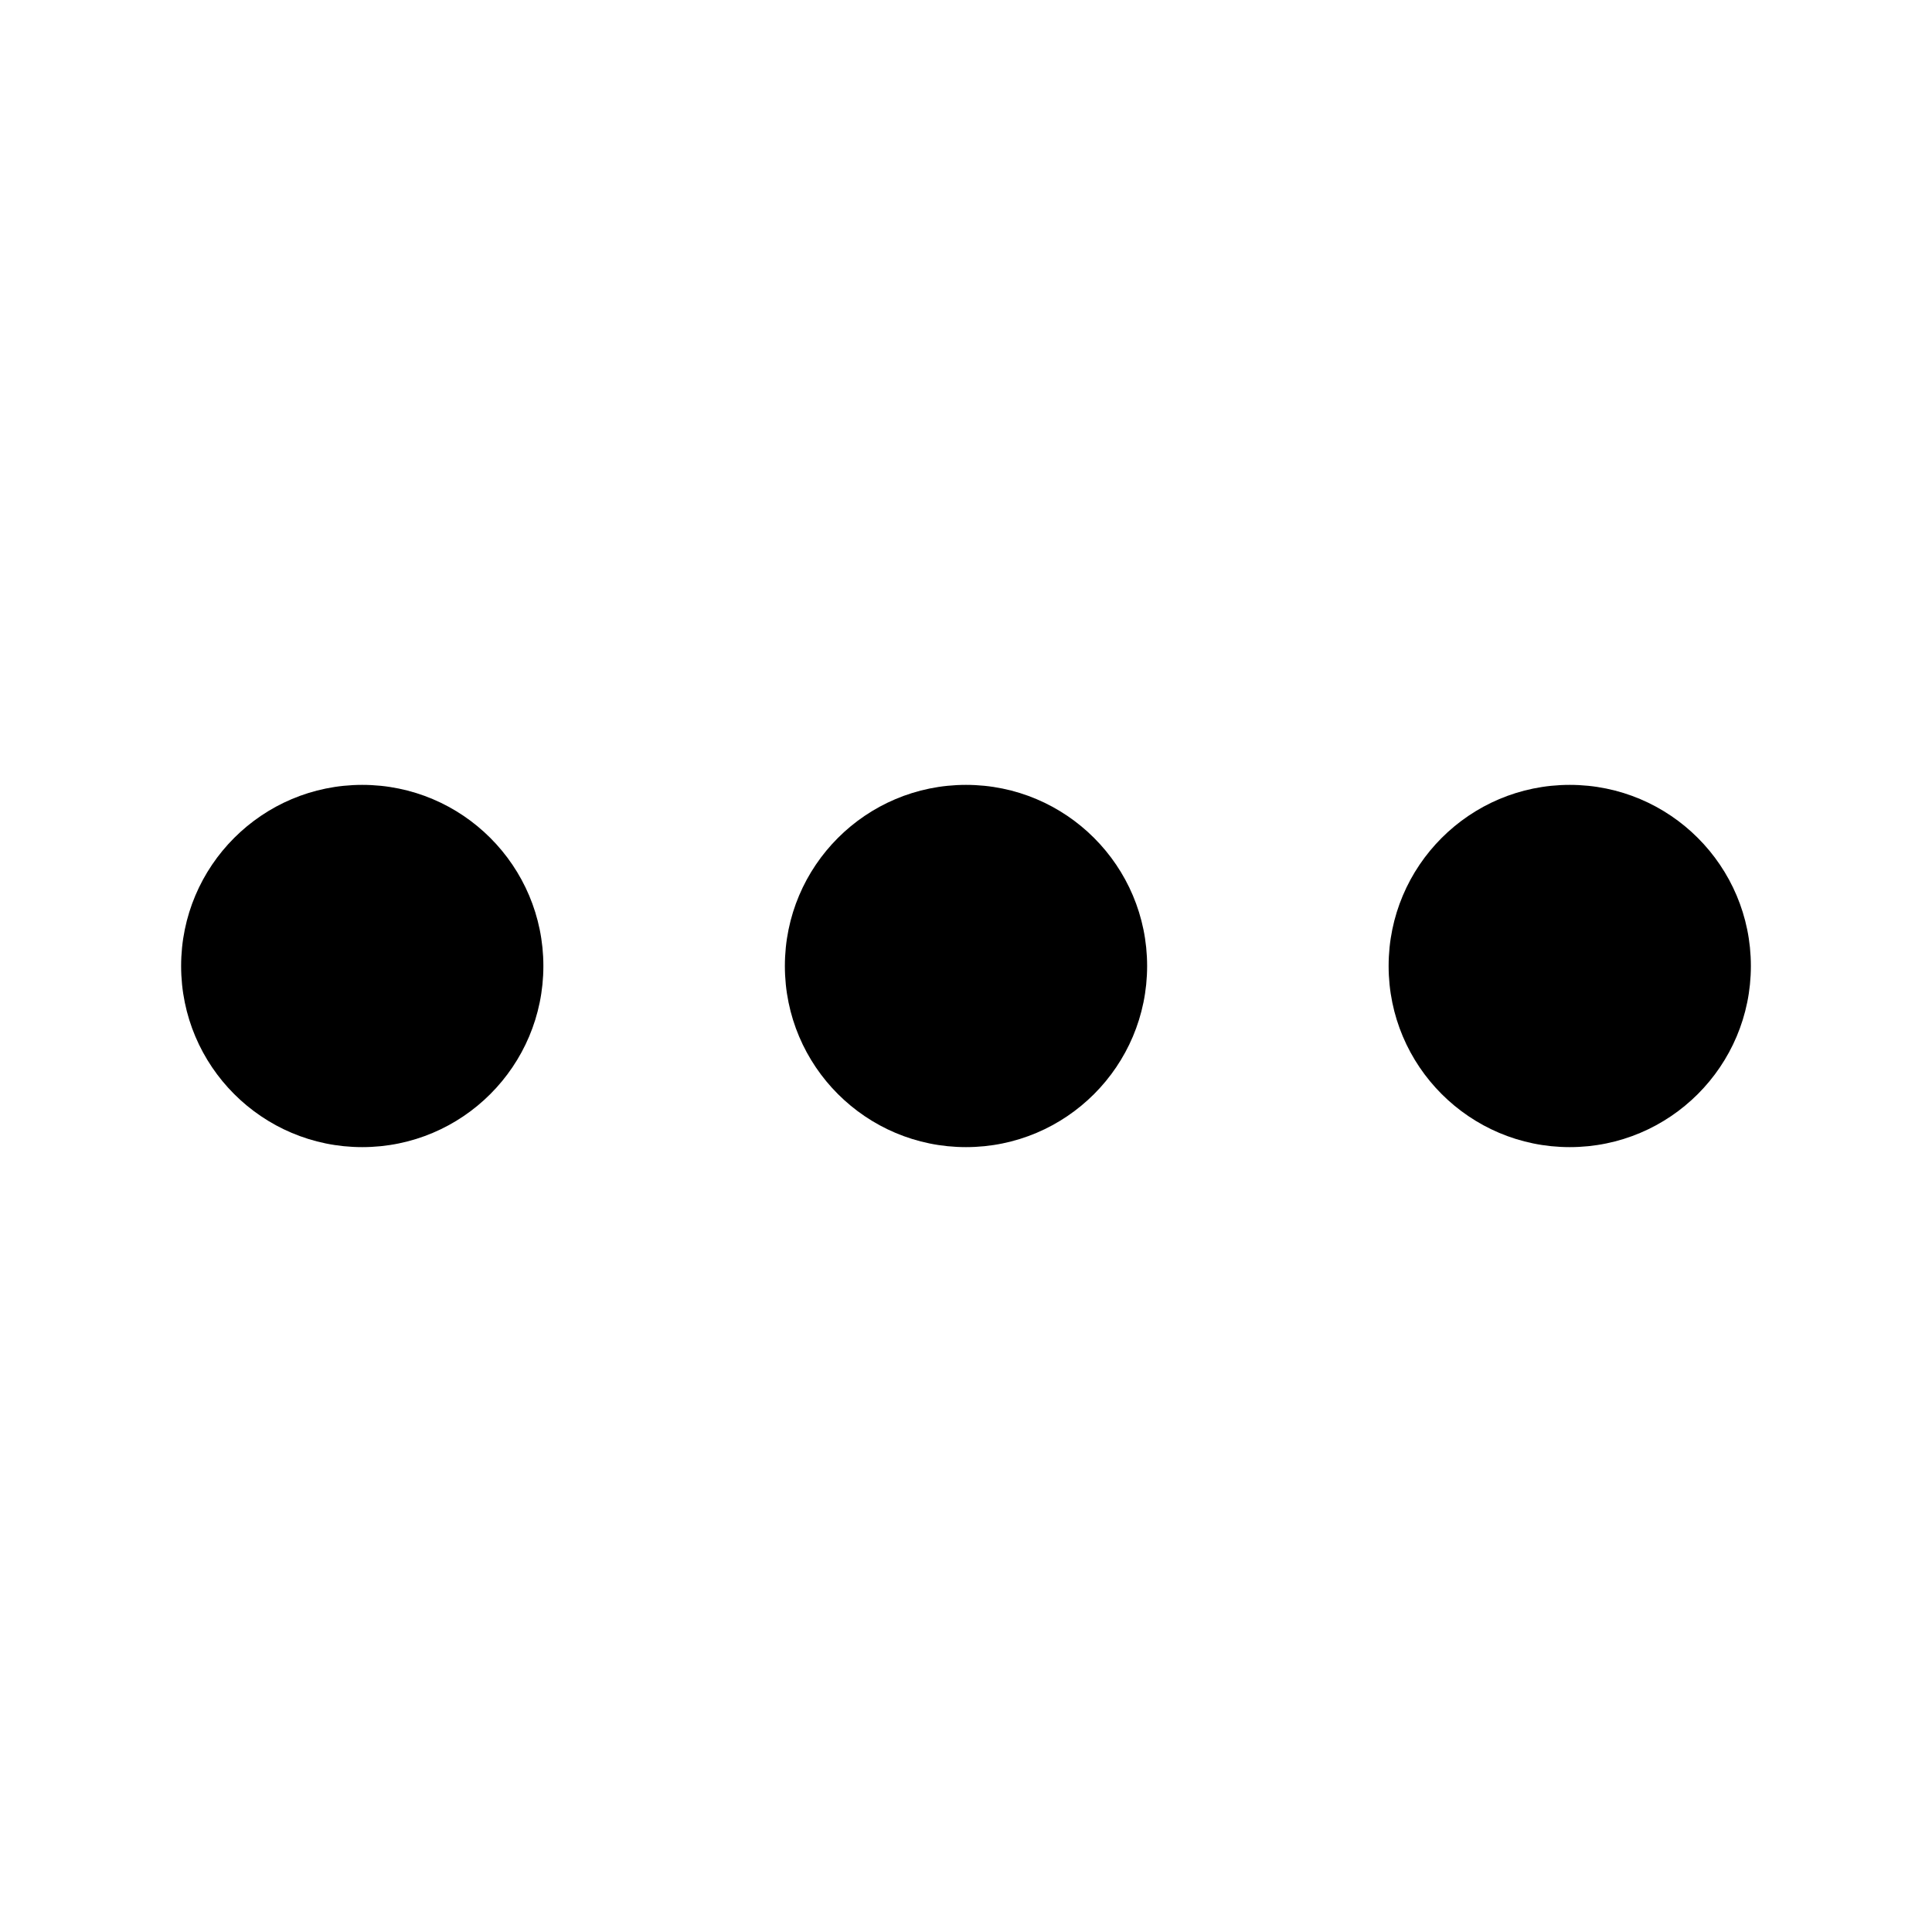
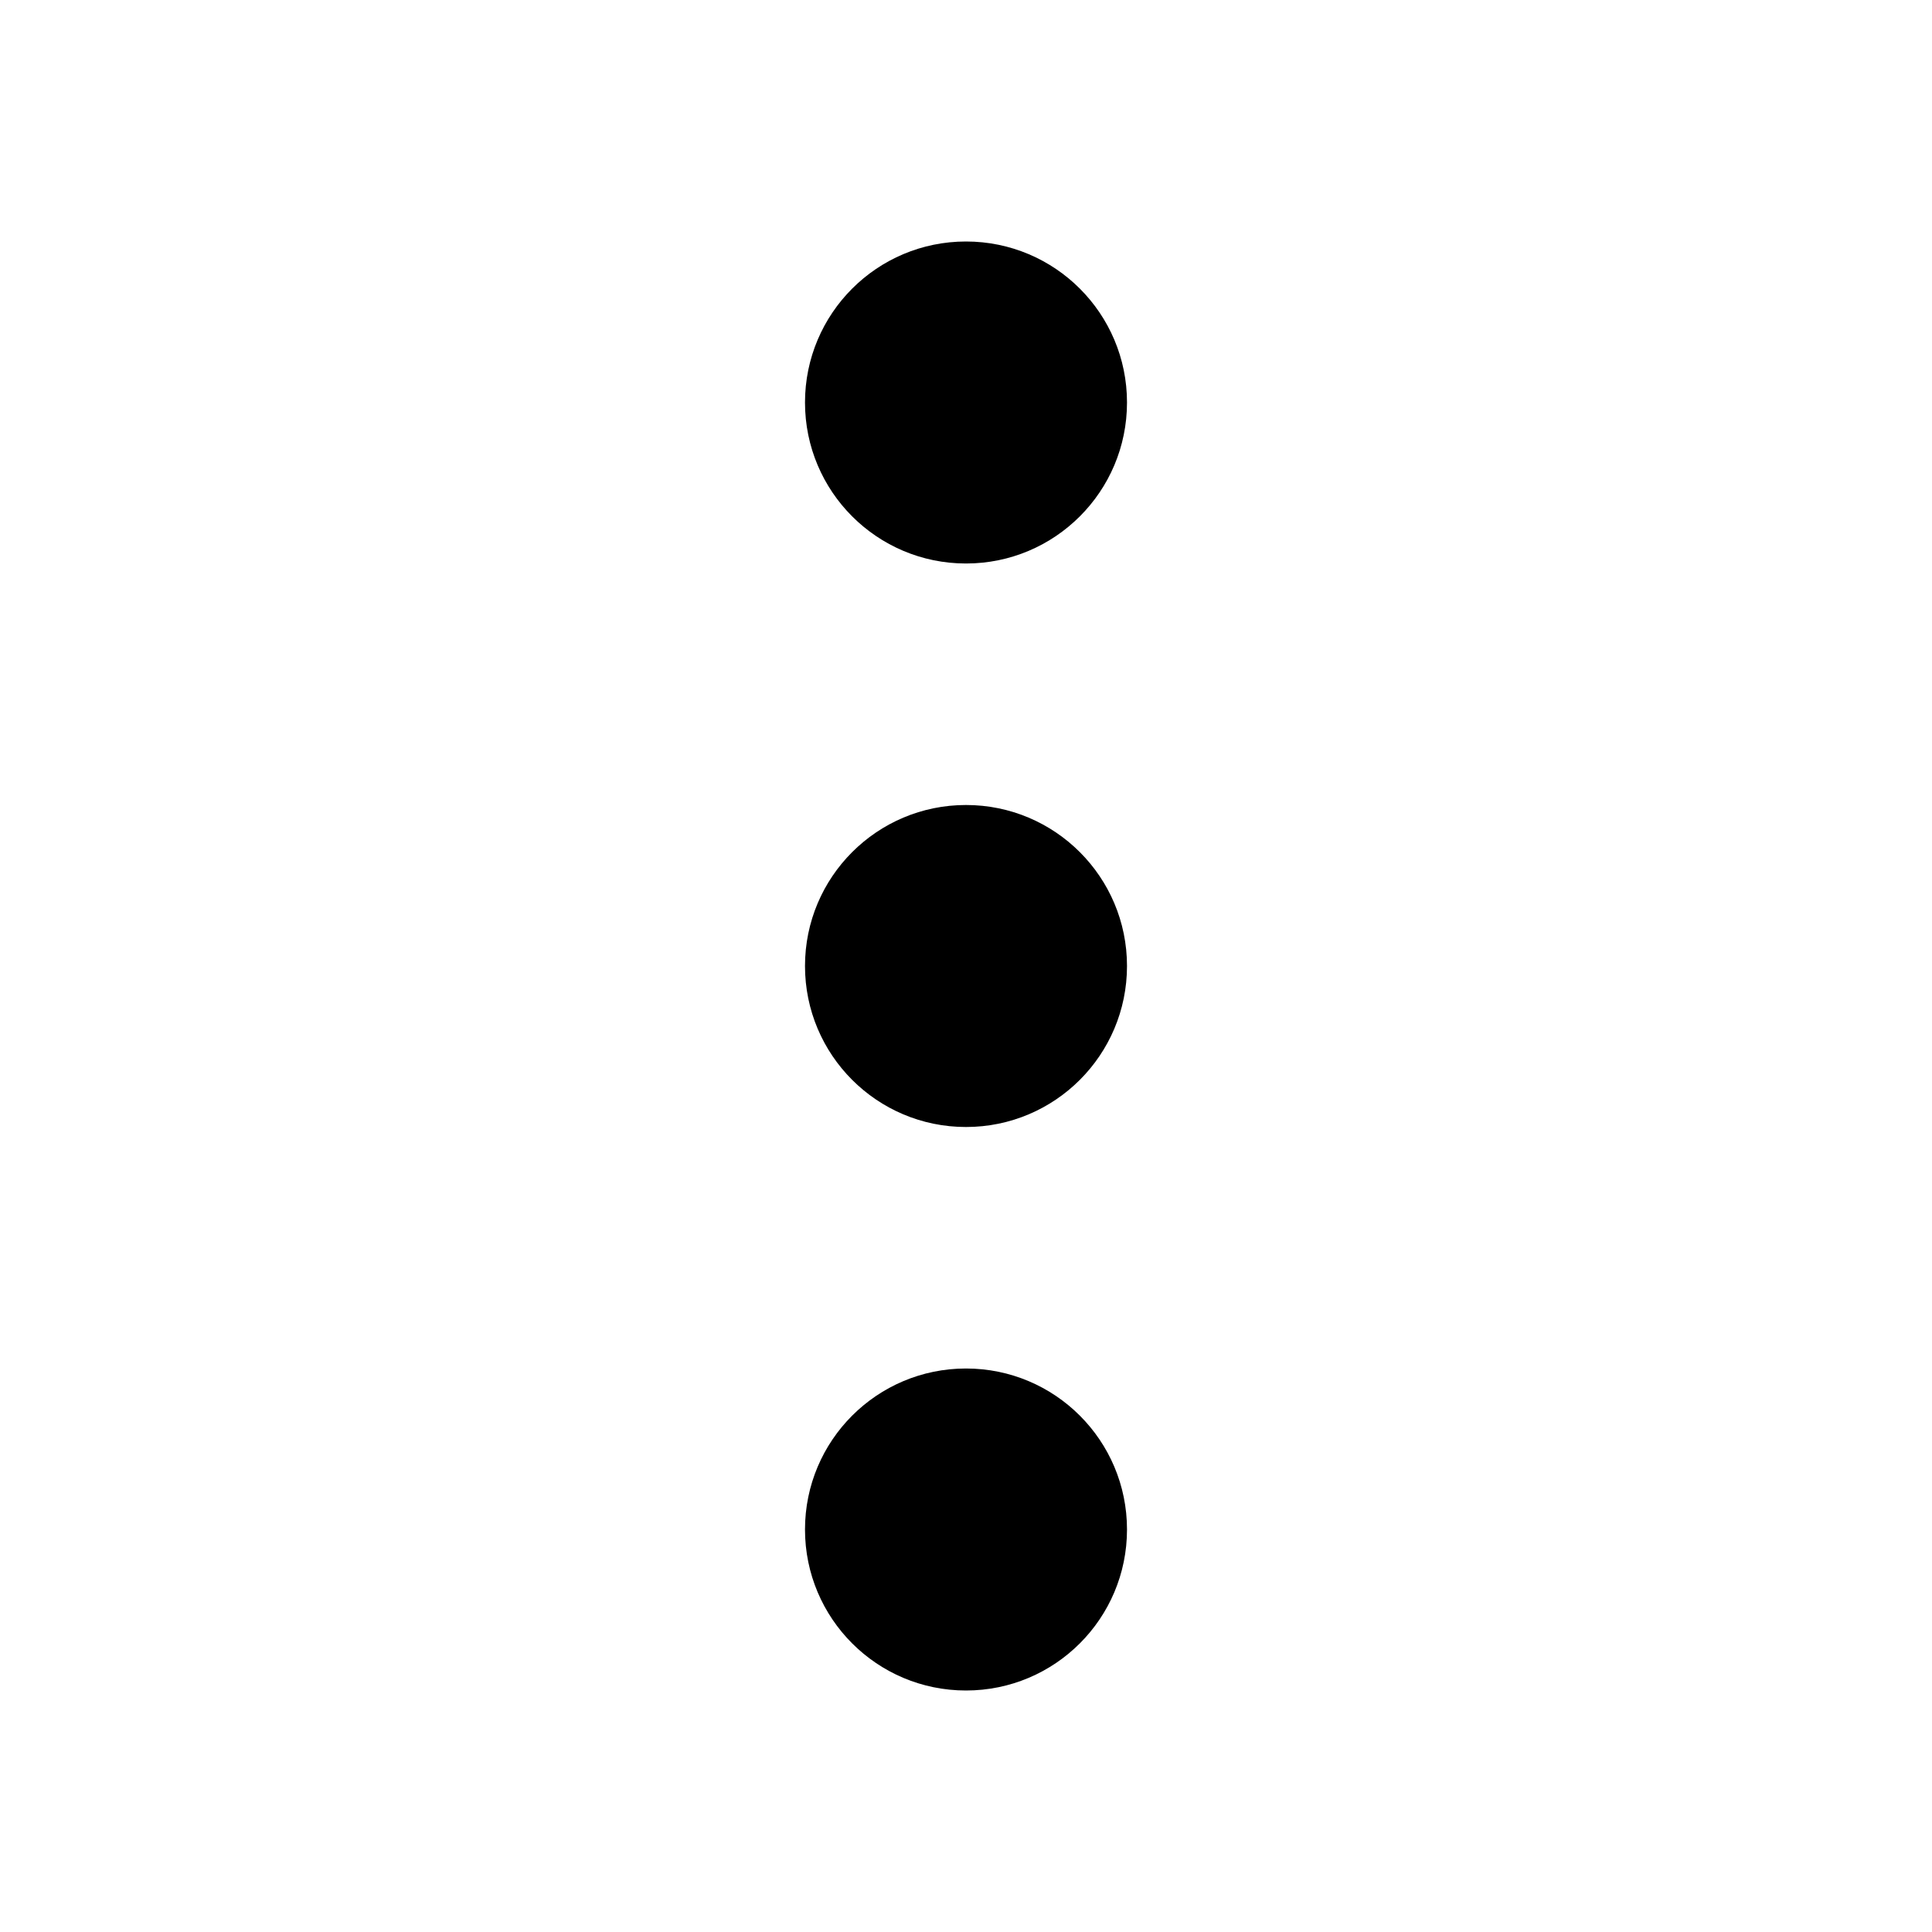
- <svg xmlns="http://www.w3.org/2000/svg" width="16" height="16" fill="currentColor" class="bi bi-three-dots" viewBox="0 0 16 16">
-   <path d="M3 9.5a1.5 1.5 0 1 1 0-3 1.5 1.5 0 0 1 0 3zm5 0a1.5 1.5 0 1 1 0-3 1.5 1.5 0 0 1 0 3zm5 0a1.5 1.5 0 1 1 0-3 1.5 1.5 0 0 1 0 3z" />
+ <svg xmlns="http://www.w3.org/2000/svg" width="24px" height="24px" viewBox="0 0 24 24" fill="none">
+   <g id="SVGRepo_bgCarrier" stroke-width="0" />
+   <g id="SVGRepo_tracerCarrier" stroke-linecap="round" stroke-linejoin="round" />
+   <g id="SVGRepo_iconCarrier">
+     <path d="M14 5C14 6.105 13.105 7 12 7C10.895 7 10 6.105 10 5C10 3.895 10.895 3 12 3C13.105 3 14 3.895 14 5Z" fill="#000000" />
+     <path d="M14 12C14 13.105 13.105 14 12 14C10.895 14 10 13.105 10 12C10 10.895 10.895 10 12 10C13.105 10 14 10.895 14 12Z" fill="#000000" />
+     <path d="M12 21C13.105 21 14 20.105 14 19C14 17.895 13.105 17 12 17C10.895 17 10 17.895 10 19C10 20.105 10.895 21 12 21Z" fill="#000000" />
+   </g>
</svg>
